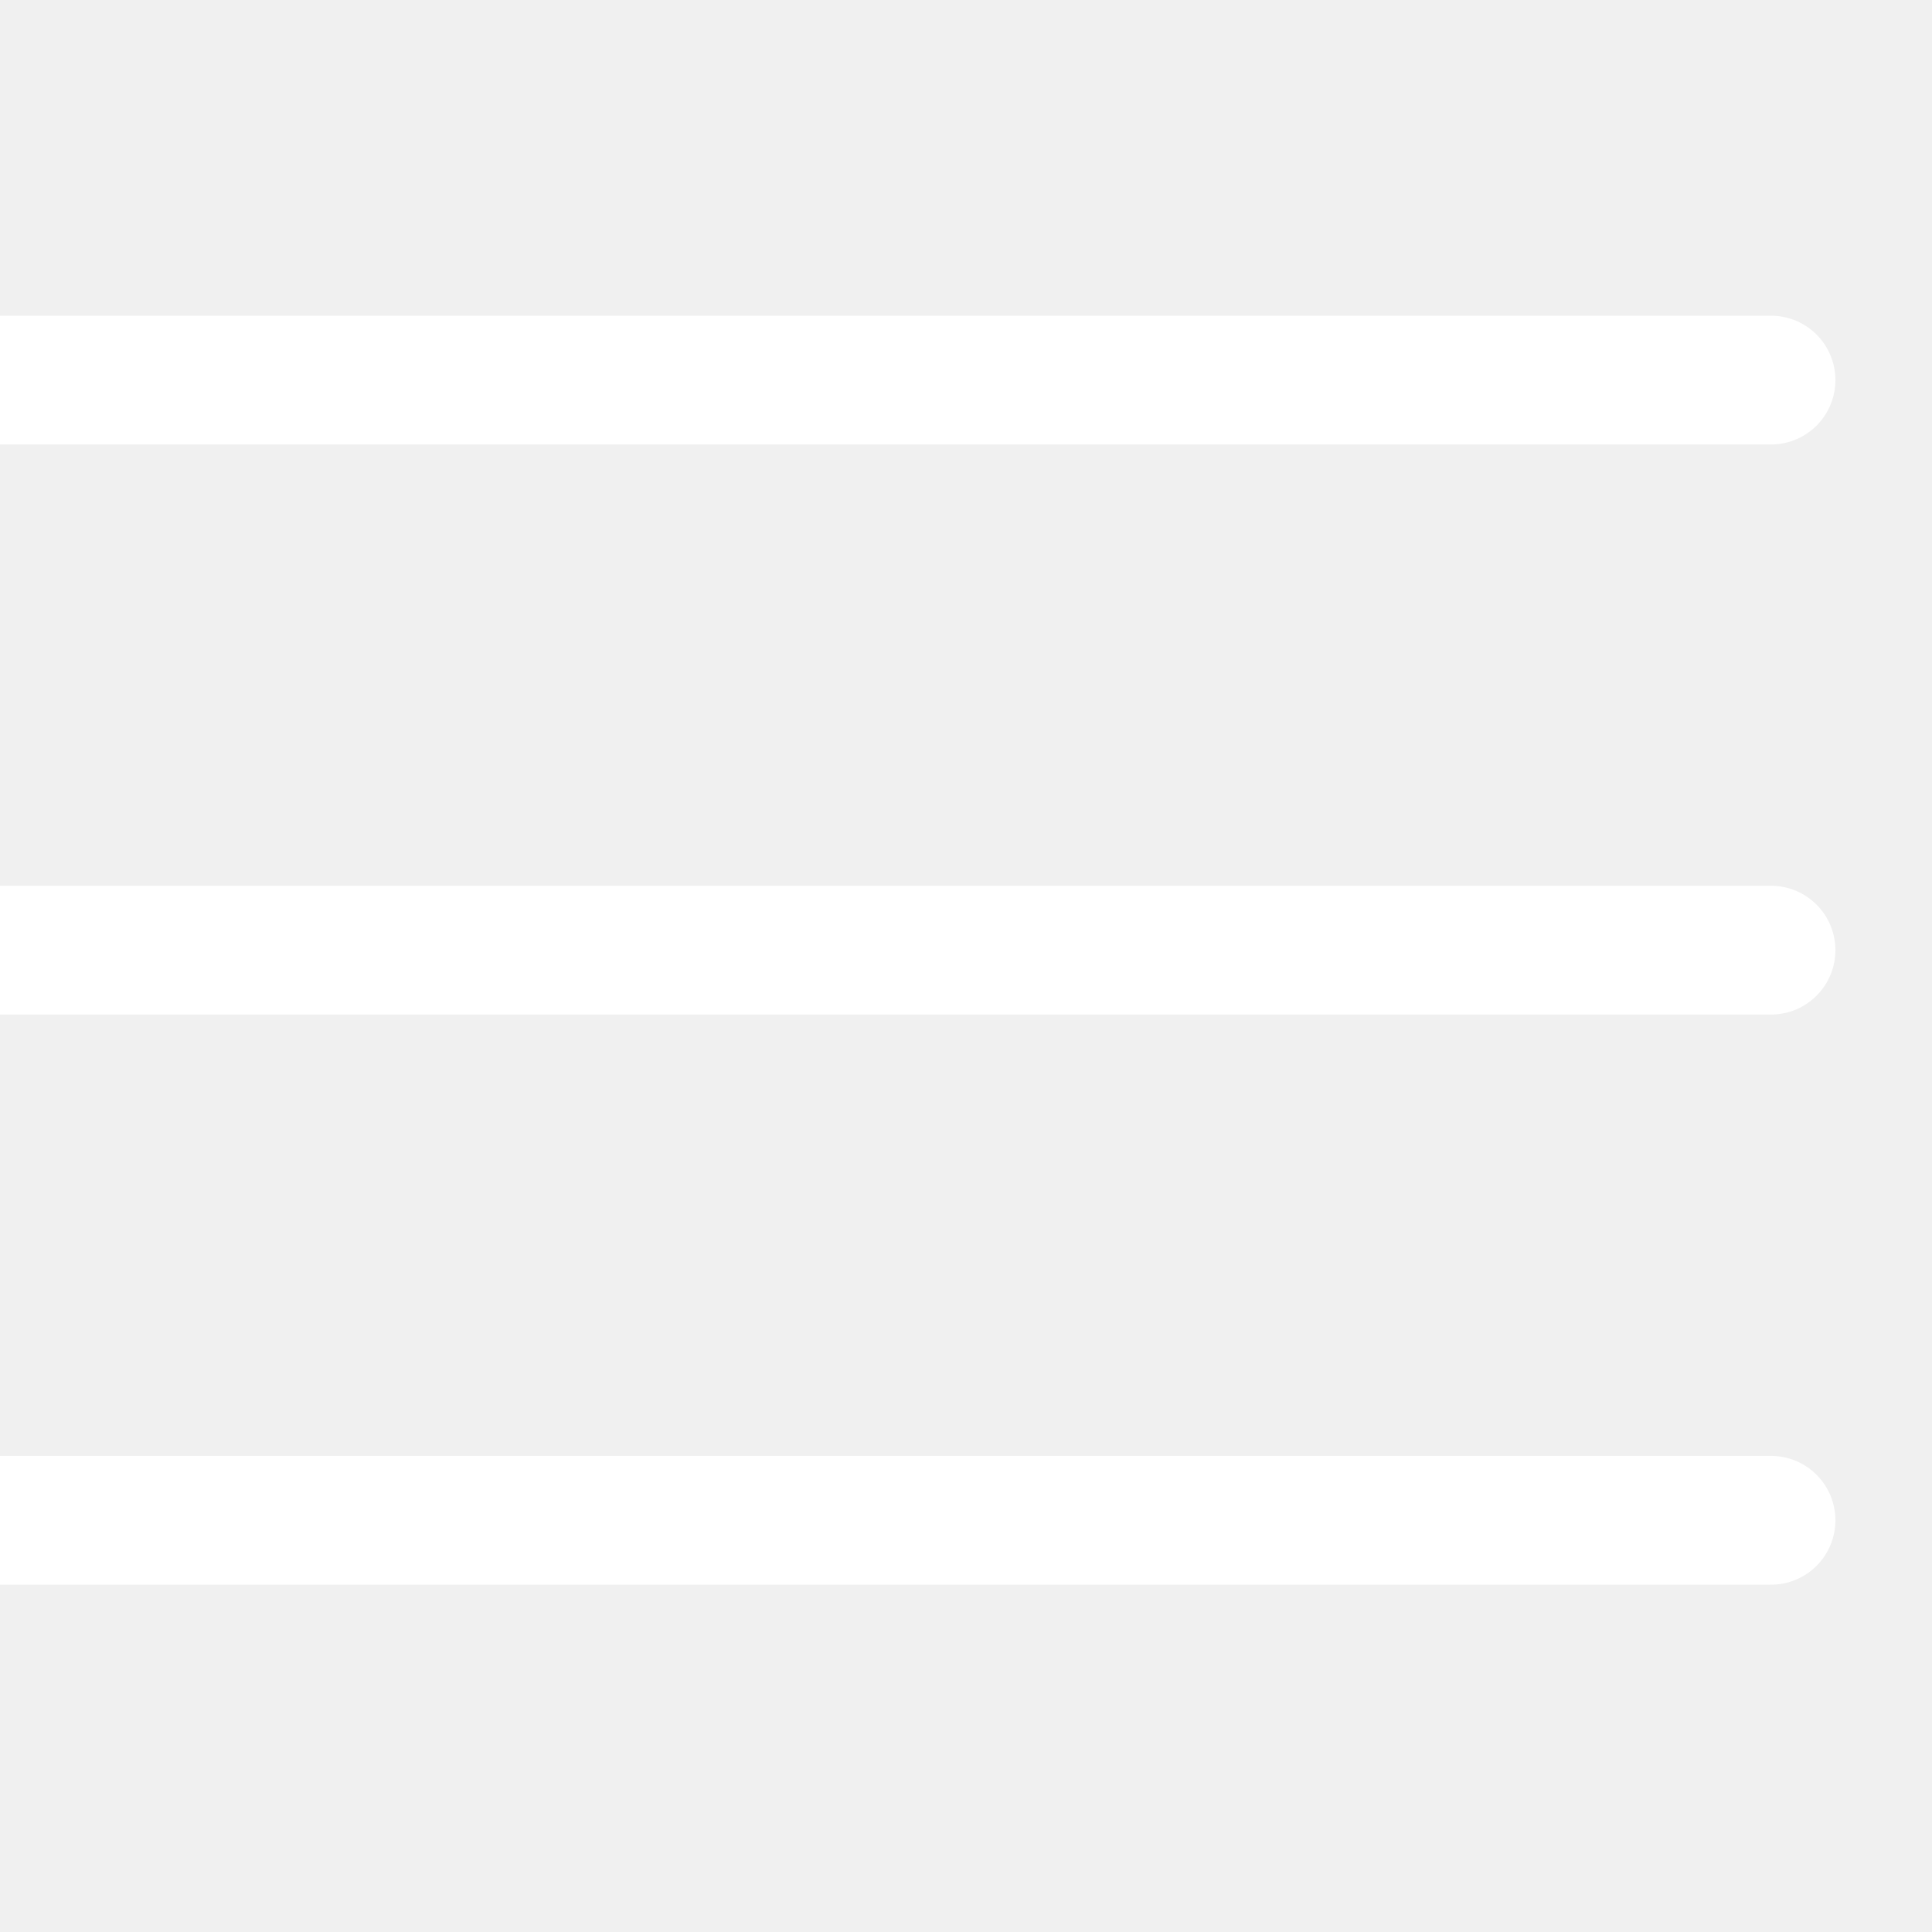
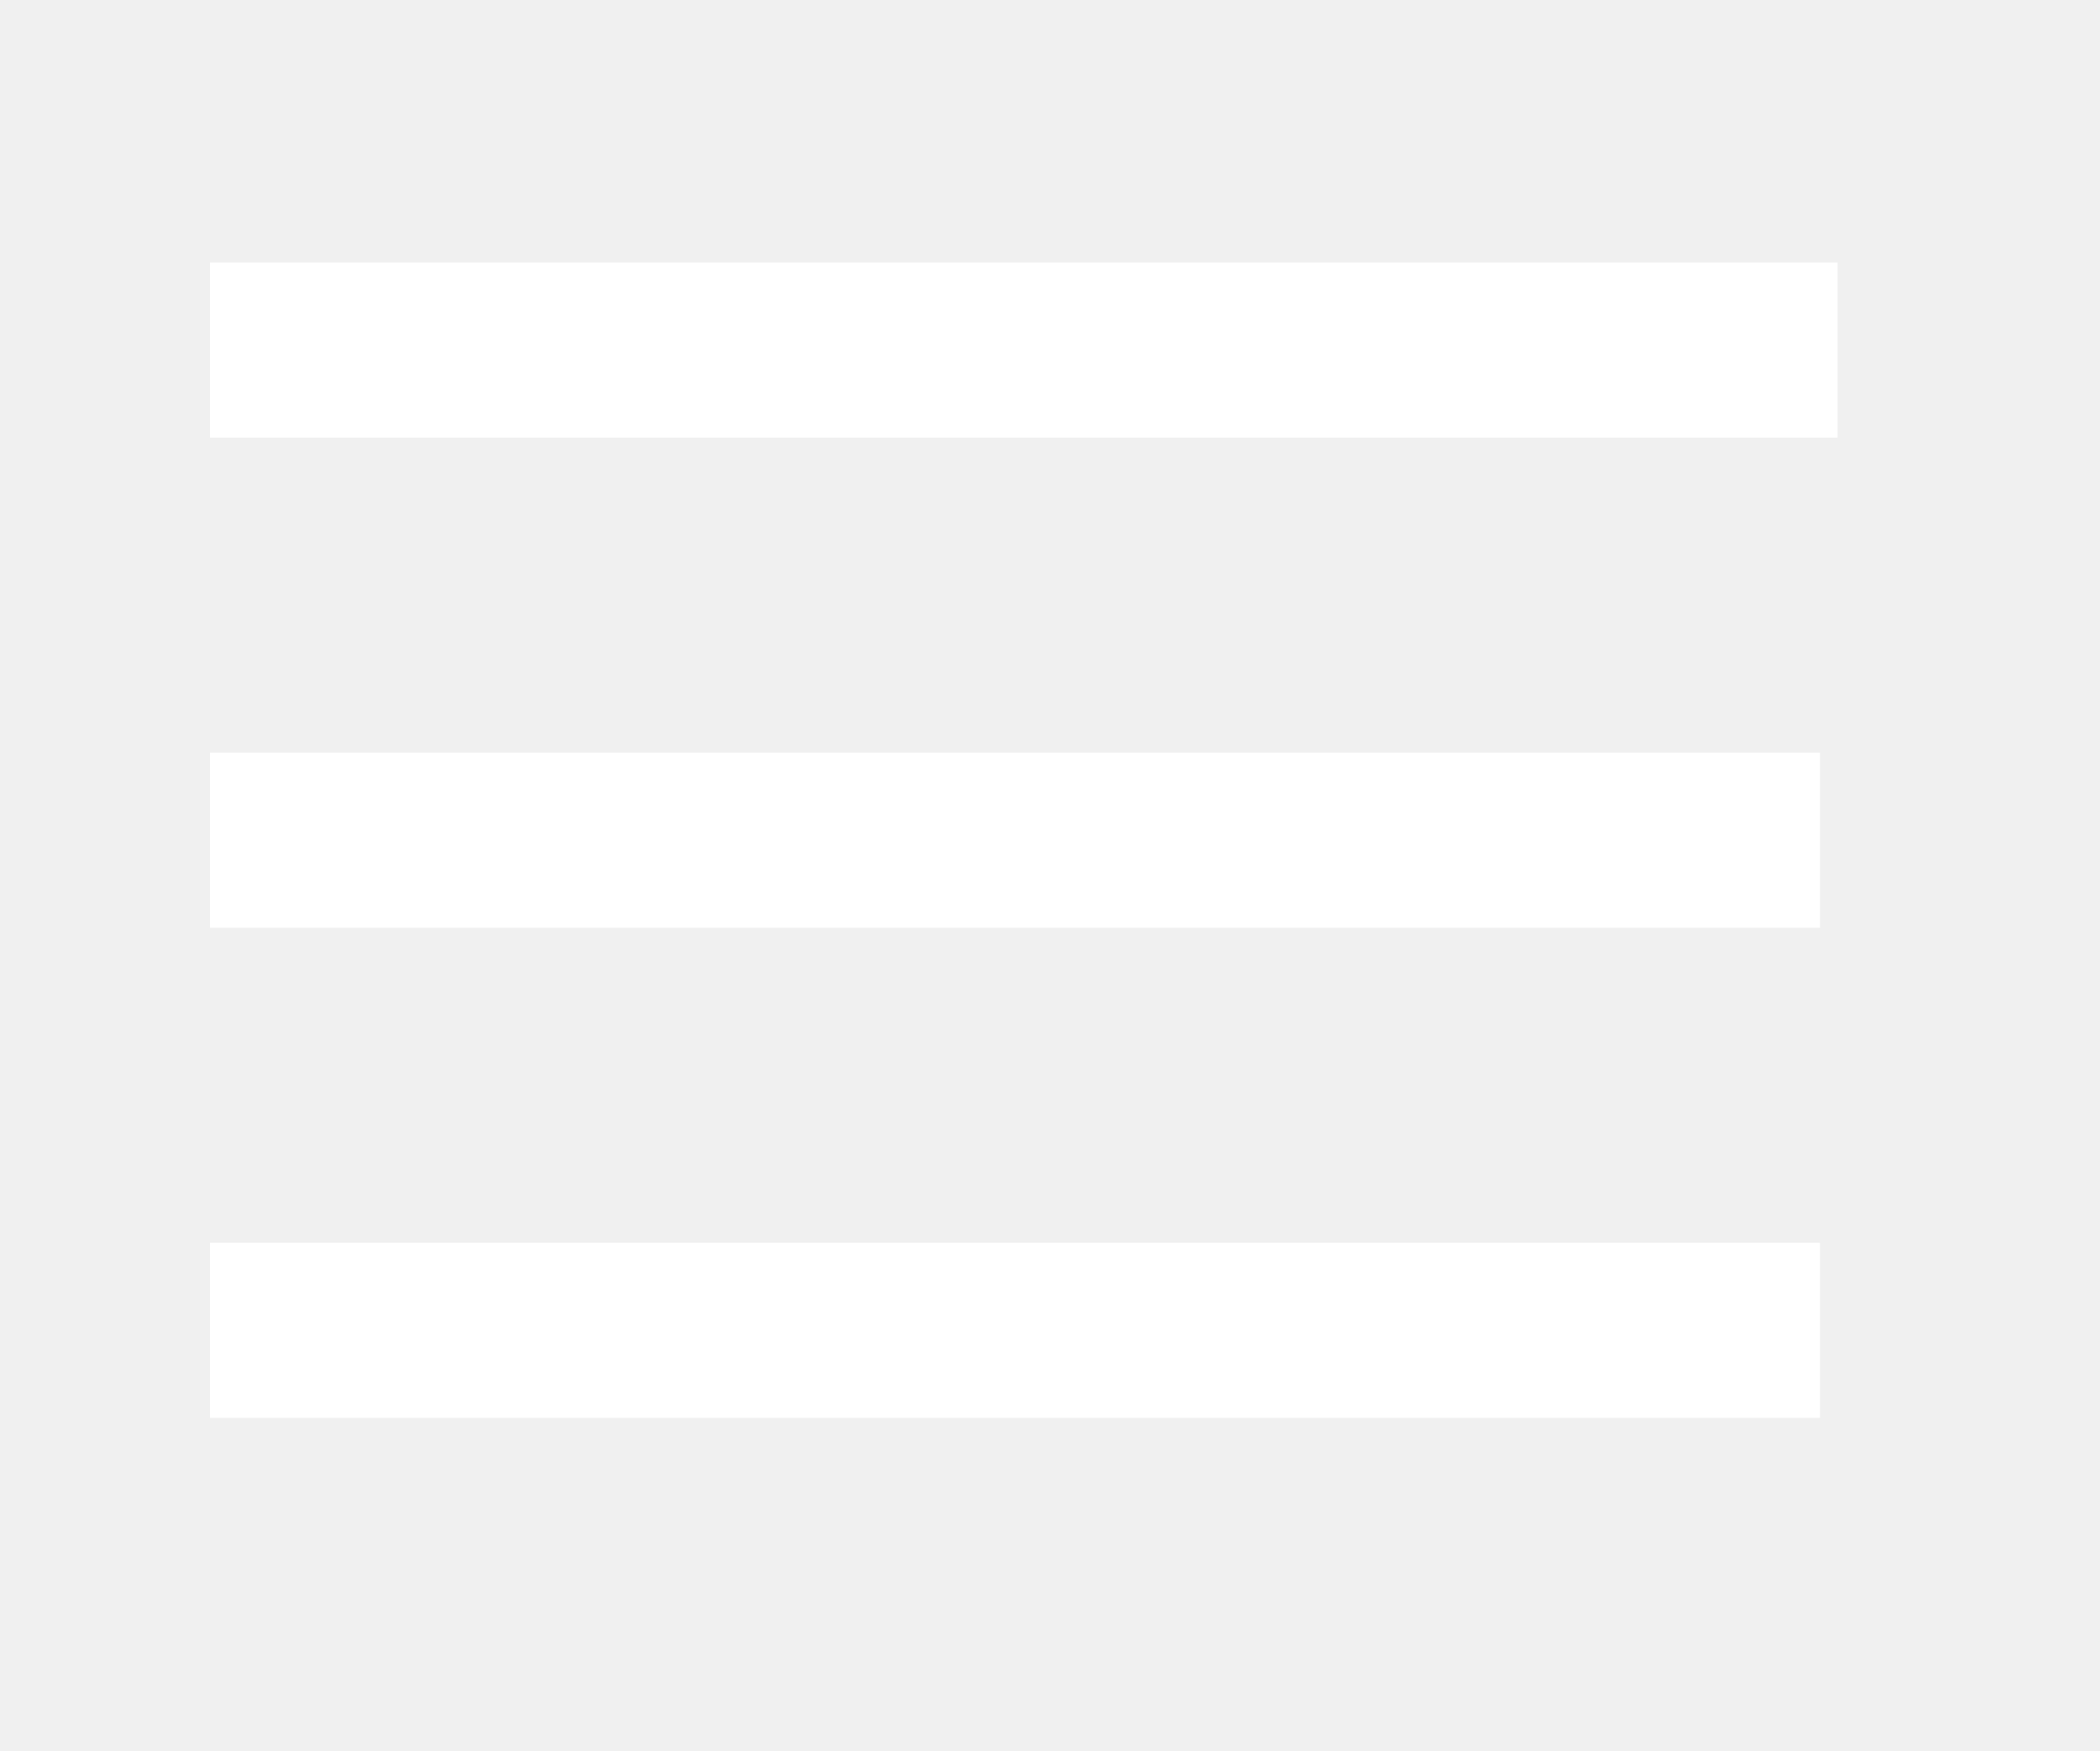
- <svg xmlns="http://www.w3.org/2000/svg" width="30" height="30" viewBox="0 0 30 30" fill="none">
-   <g clip-path="url(#clip0_121_333)">
-     <path d="M0 5.902H27.5M0 14.754H27.5M0 23.607H27.5" stroke="white" stroke-width="2" stroke-linecap="round" stroke-linejoin="round" />
-   </g>
-   <defs>
-     <clipPath id="clip0_121_333">
-       <rect width="30" height="30" fill="white" />
-     </clipPath>
-   </defs>
+ <svg xmlns="http://www.w3.org/2000/svg" width="30" height="25" viewBox="0 0 30 25" fill="none">
+   <path d="M3 5L15 5L26.25 5" stroke="white" stroke-width="2.5" />
+   <path d="M3 12H26" stroke="white" stroke-width="2.5" />
+   <path d="M3 19H26" stroke="white" stroke-width="2.5" />
</svg>
